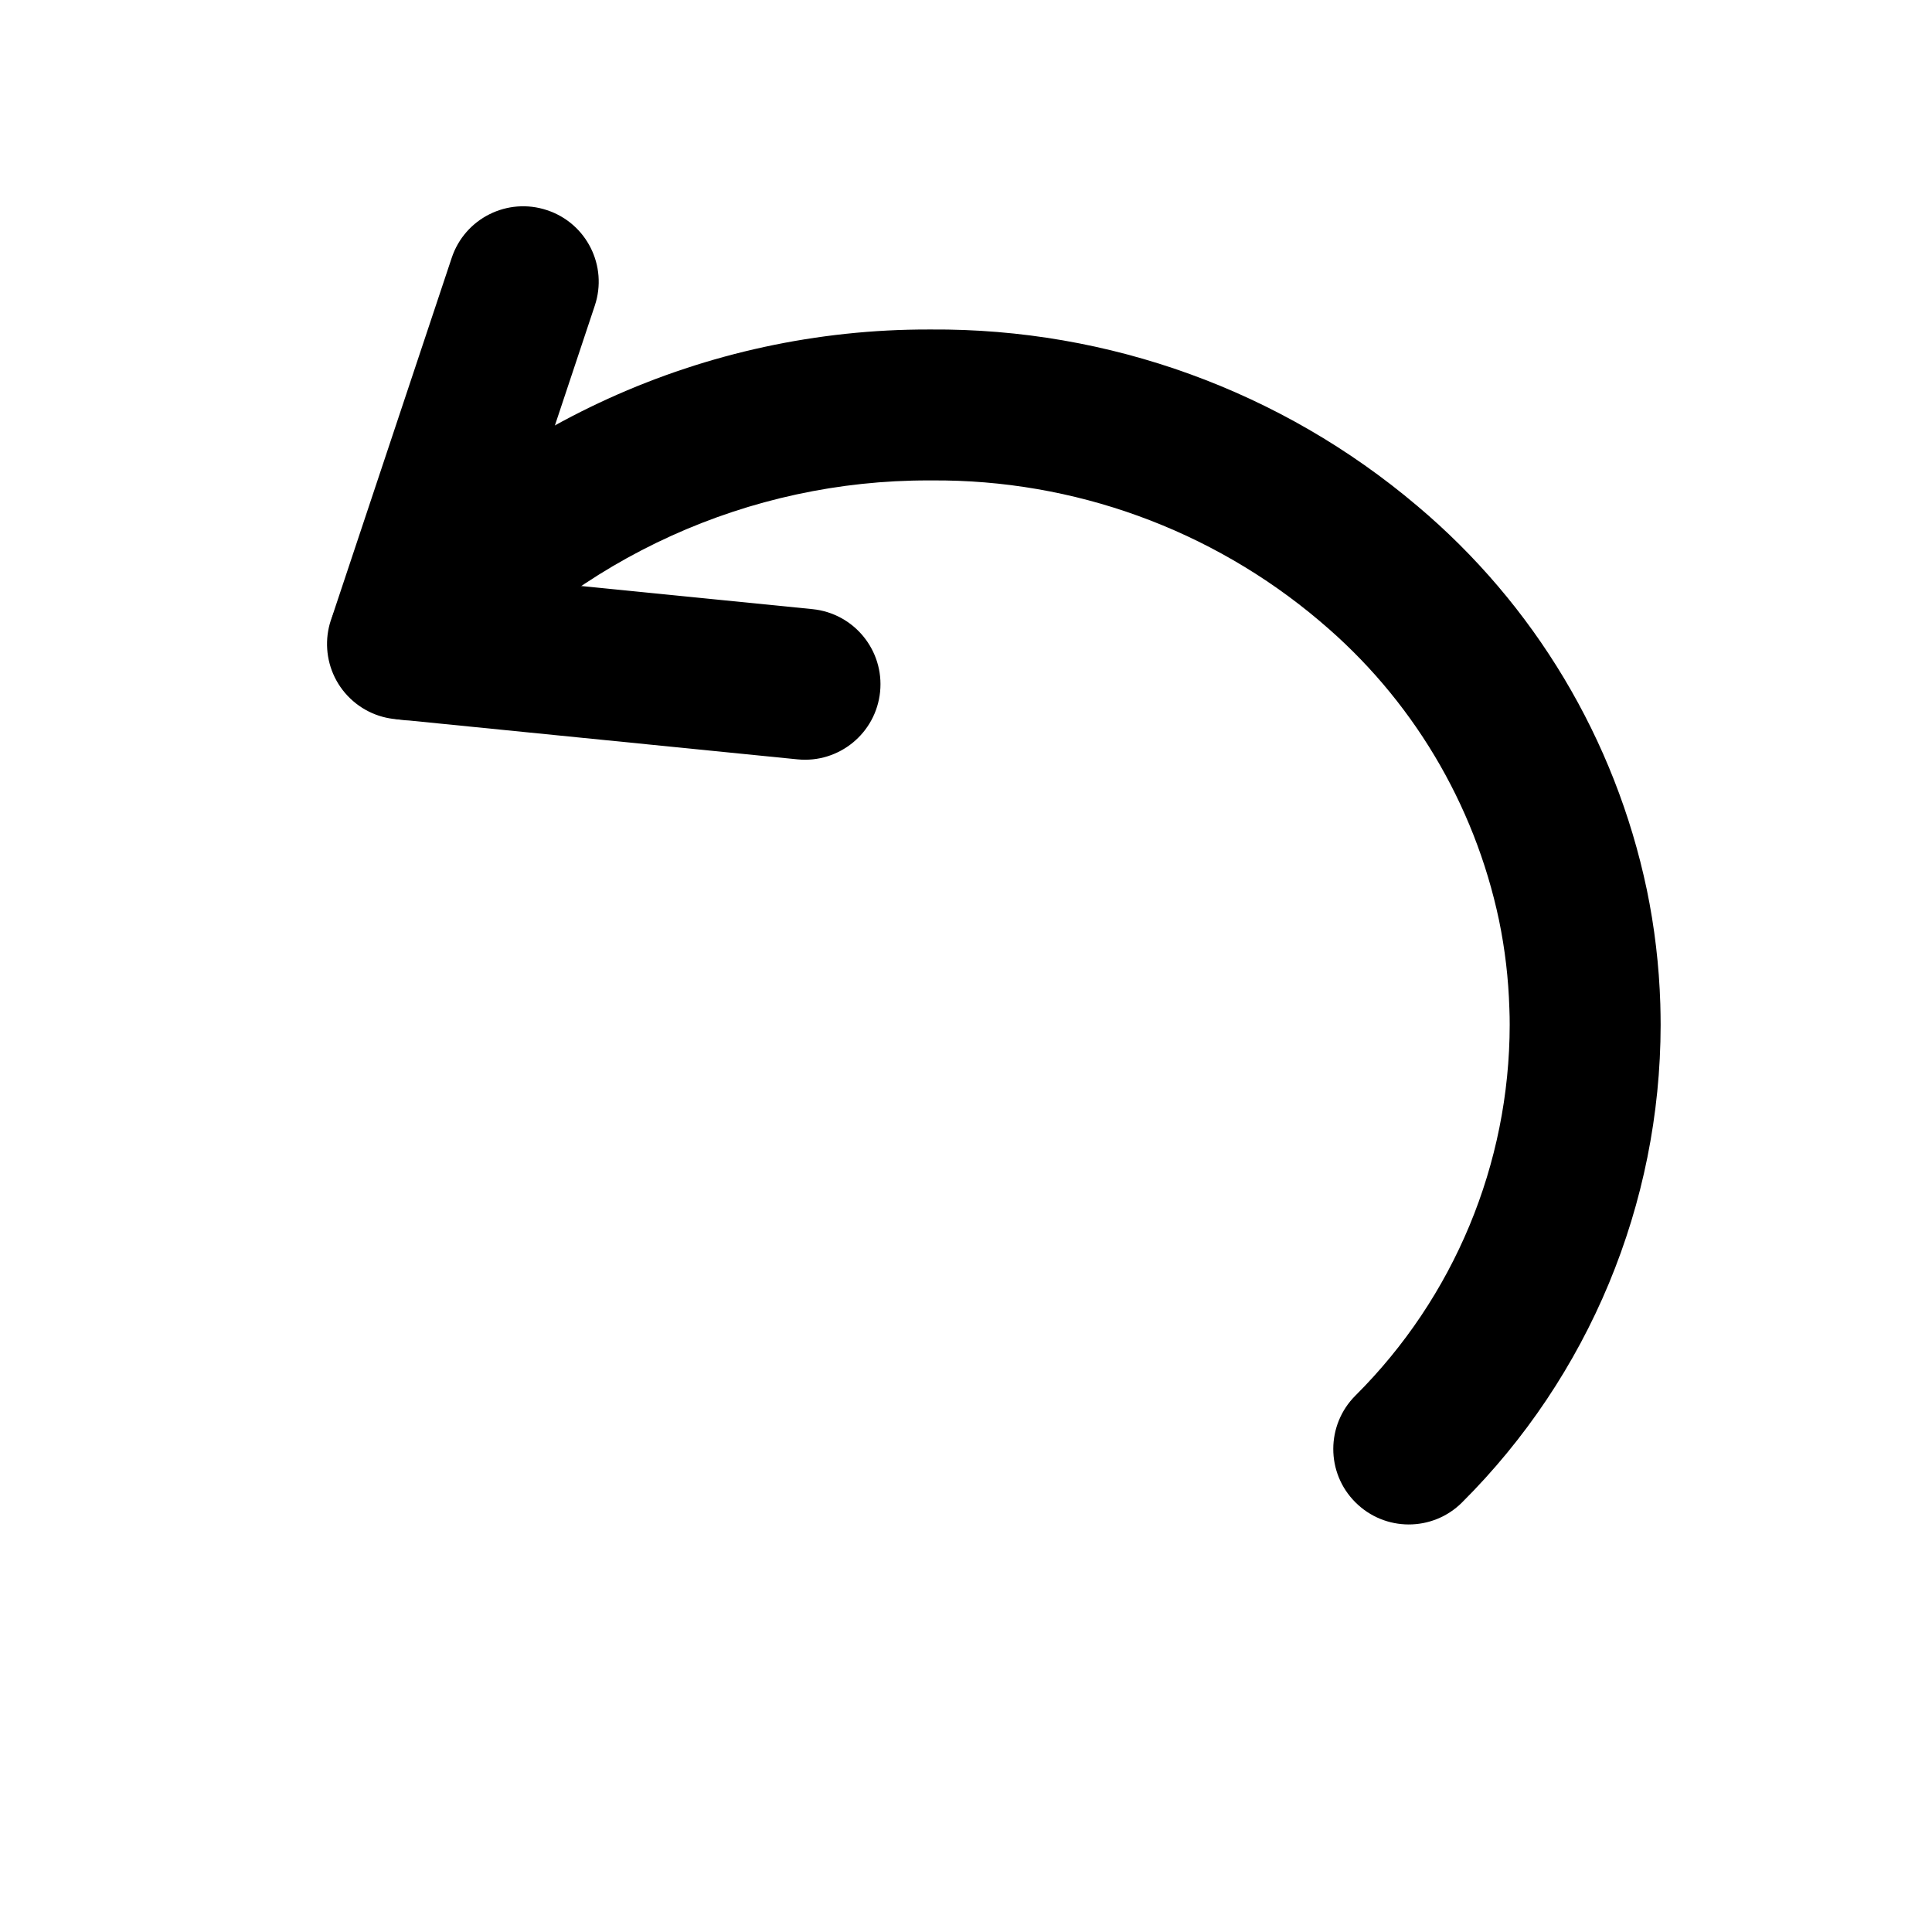
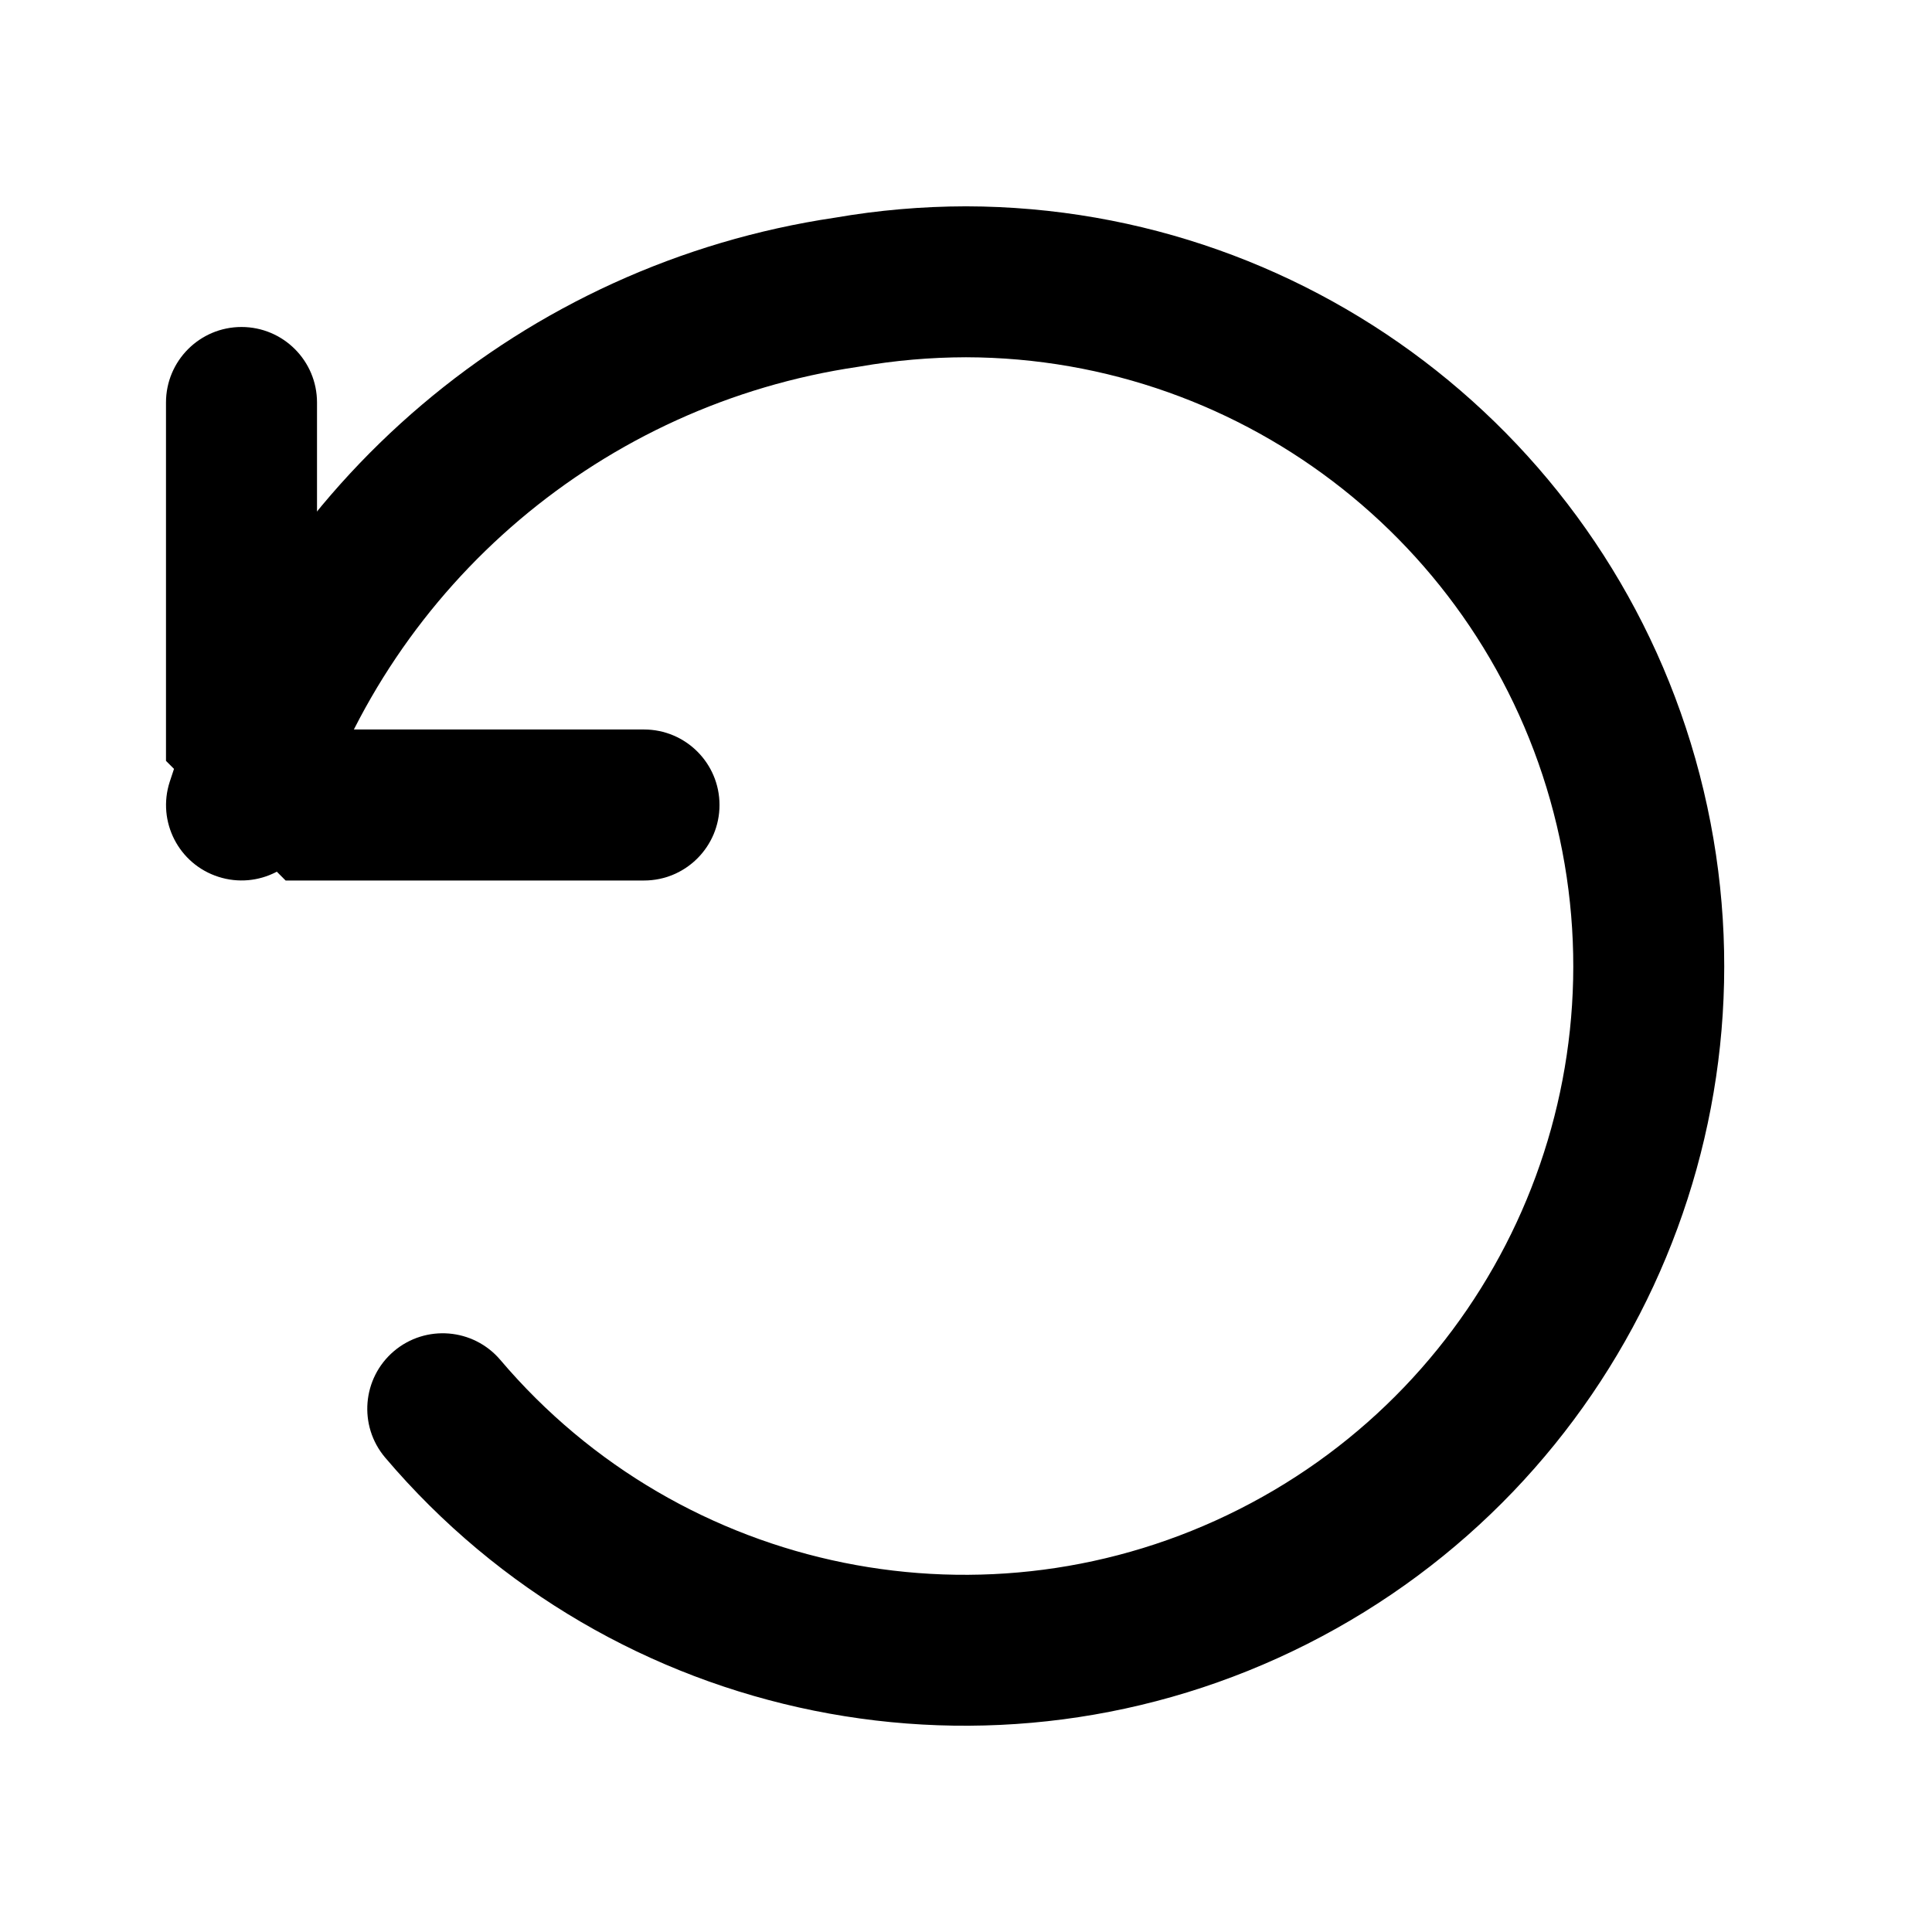
<svg xmlns="http://www.w3.org/2000/svg" viewBox="0 0 24 24" fill="none" shape-rendering="geometricPrecision">
-   <g data-keyline="20x16" data-shape="landscape">
-     <path d="M9.907 9.433L5.079 8.95C4.542 8.931 4.112 8.501 4.093 7.965C4.093 7.946 4.093 7.927 4.093 7.908C4.096 7.796 4.116 7.685 4.153 7.578L5.611 3.204C5.774 2.712 6.305 2.447 6.796 2.611C7.288 2.774 7.553 3.305 7.389 3.796L6.261 7.184L10.093 7.567C10.609 7.619 10.984 8.078 10.933 8.593C10.881 9.109 10.422 9.484 9.907 9.433z" fill="black" />
-     <path d="M11.543 4.093C11.55 4.093 11.557 4.093 11.565 4.093C13.775 4.078 15.918 4.855 17.605 6.284C19.06 7.508 20.064 9.185 20.456 11.046C20.457 11.047 20.457 11.049 20.457 11.05C20.554 11.518 20.61 11.993 20.625 12.471C20.627 12.557 20.629 12.644 20.629 12.731C20.629 12.731 20.629 12.731 20.629 12.732C20.627 14.958 19.739 17.093 18.162 18.664C17.795 19.03 17.201 19.028 16.836 18.661C16.47 18.295 16.472 17.701 16.838 17.336C18.063 16.116 18.752 14.459 18.754 12.731C18.754 12.664 18.753 12.596 18.75 12.529C18.739 12.16 18.696 11.792 18.621 11.43C18.315 9.979 17.532 8.672 16.397 7.718C16.396 7.717 16.395 7.716 16.394 7.715C15.048 6.575 13.338 5.955 11.575 5.968C11.572 5.968 11.57 5.968 11.567 5.968C11.56 5.968 11.553 5.968 11.546 5.968C11.545 5.968 11.543 5.968 11.541 5.968C9.305 5.963 7.176 6.929 5.707 8.616C5.367 9.006 4.775 9.047 4.384 8.707C3.994 8.367 3.953 7.775 4.293 7.384C6.118 5.288 8.763 4.087 11.543 4.093z" fill="black" />
+   <g data-keyline="20x20" data-shape="circle">
+     <path d="M2.062 9.452L2.062 5C2.062 4.482 2.482 4.062 3 4.062C3.518 4.062 3.938 4.482 3.938 5L3.938 9.062L8 9.062C8.518 9.062 8.938 9.482 8.938 10C8.938 10.518 8.518 10.938 8 10.938L3.548 10.938" fill="black" />
+     <path d="M4.785 18.107C4.45 17.712 4.499 17.12 4.893 16.785C5.288 16.45 5.88 16.499 6.215 16.893C8.478 19.56 12.274 20.327 15.394 18.748C18.515 17.17 20.146 13.658 19.339 10.255C18.532 6.852 15.497 4.446 12 4.438C11.559 4.439 11.118 4.477 10.683 4.553C10.675 4.555 10.666 4.556 10.658 4.557C7.495 5.022 4.872 7.244 3.892 10.287C3.734 10.78 3.206 11.051 2.713 10.892C2.22 10.734 1.949 10.206 2.108 9.713C3.305 5.994 6.509 3.277 10.373 2.704C10.91 2.611 11.453 2.564 11.997 2.563C11.999 2.562 12.001 2.562 12.002 2.563C16.367 2.572 20.155 5.574 21.163 9.82C22.171 14.067 20.136 18.451 16.241 20.421C12.347 22.391 7.609 21.434 4.785 18.107z" fill="black" />
  </g>
</svg>
